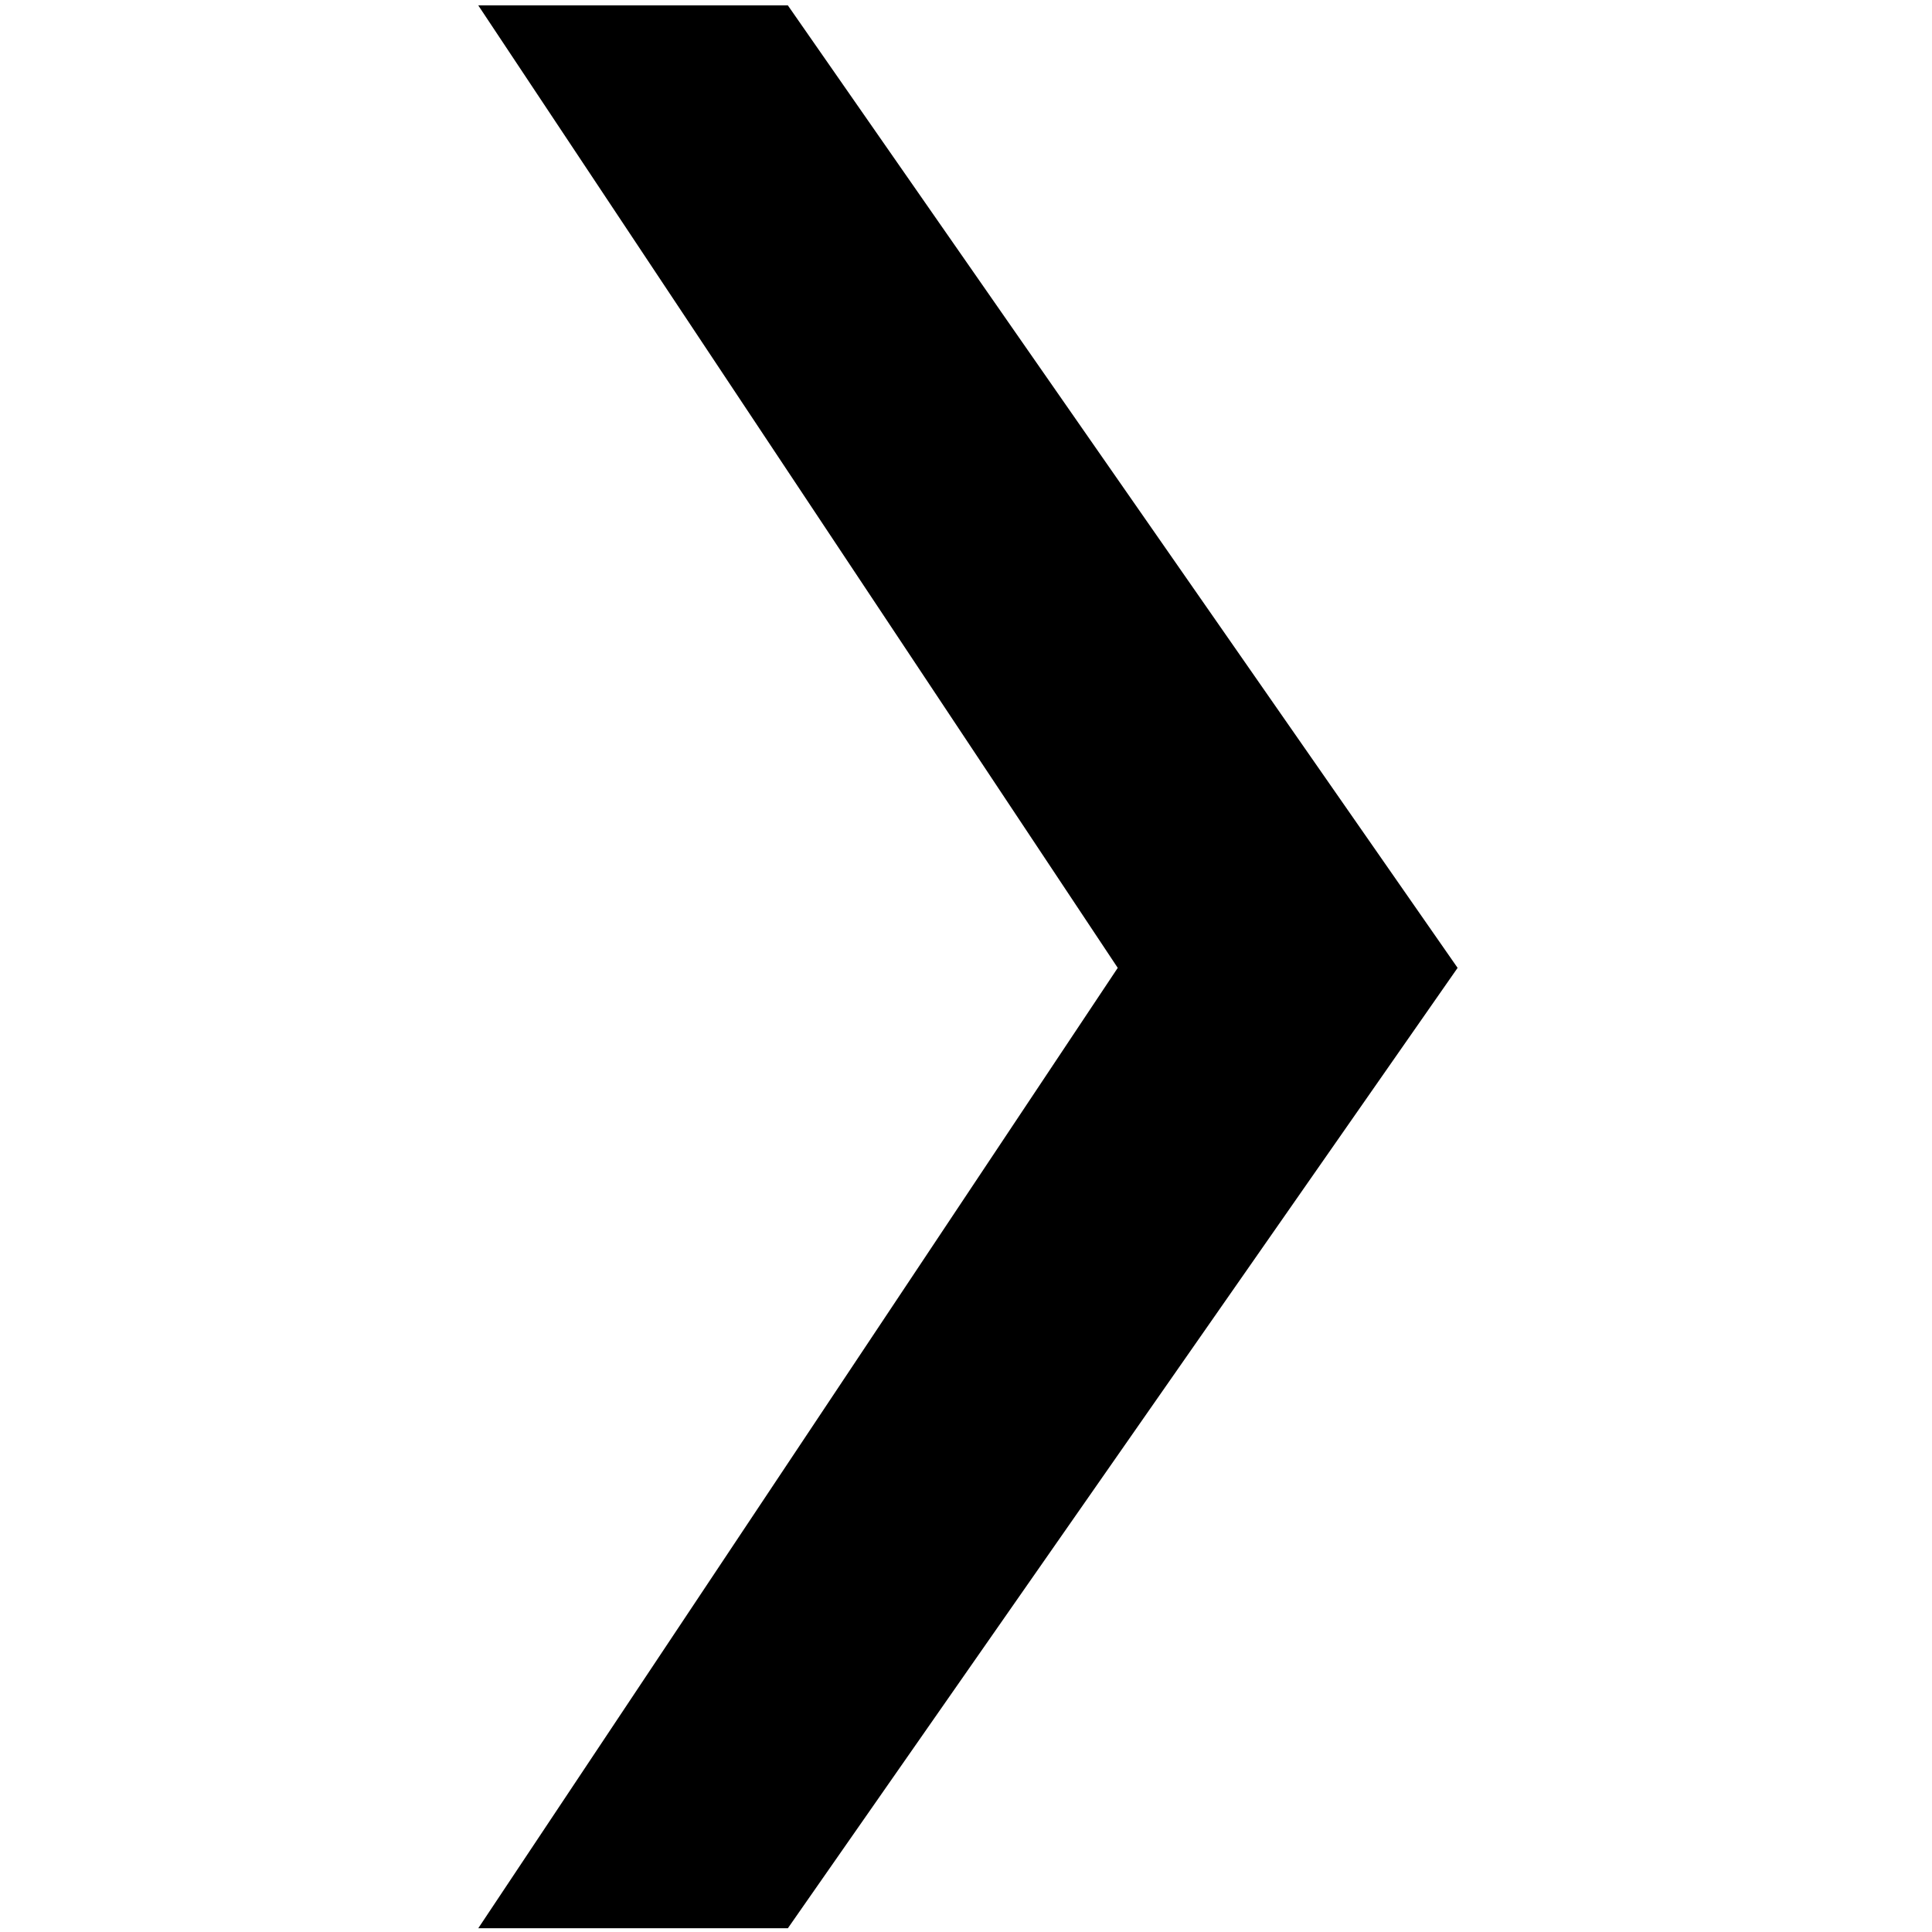
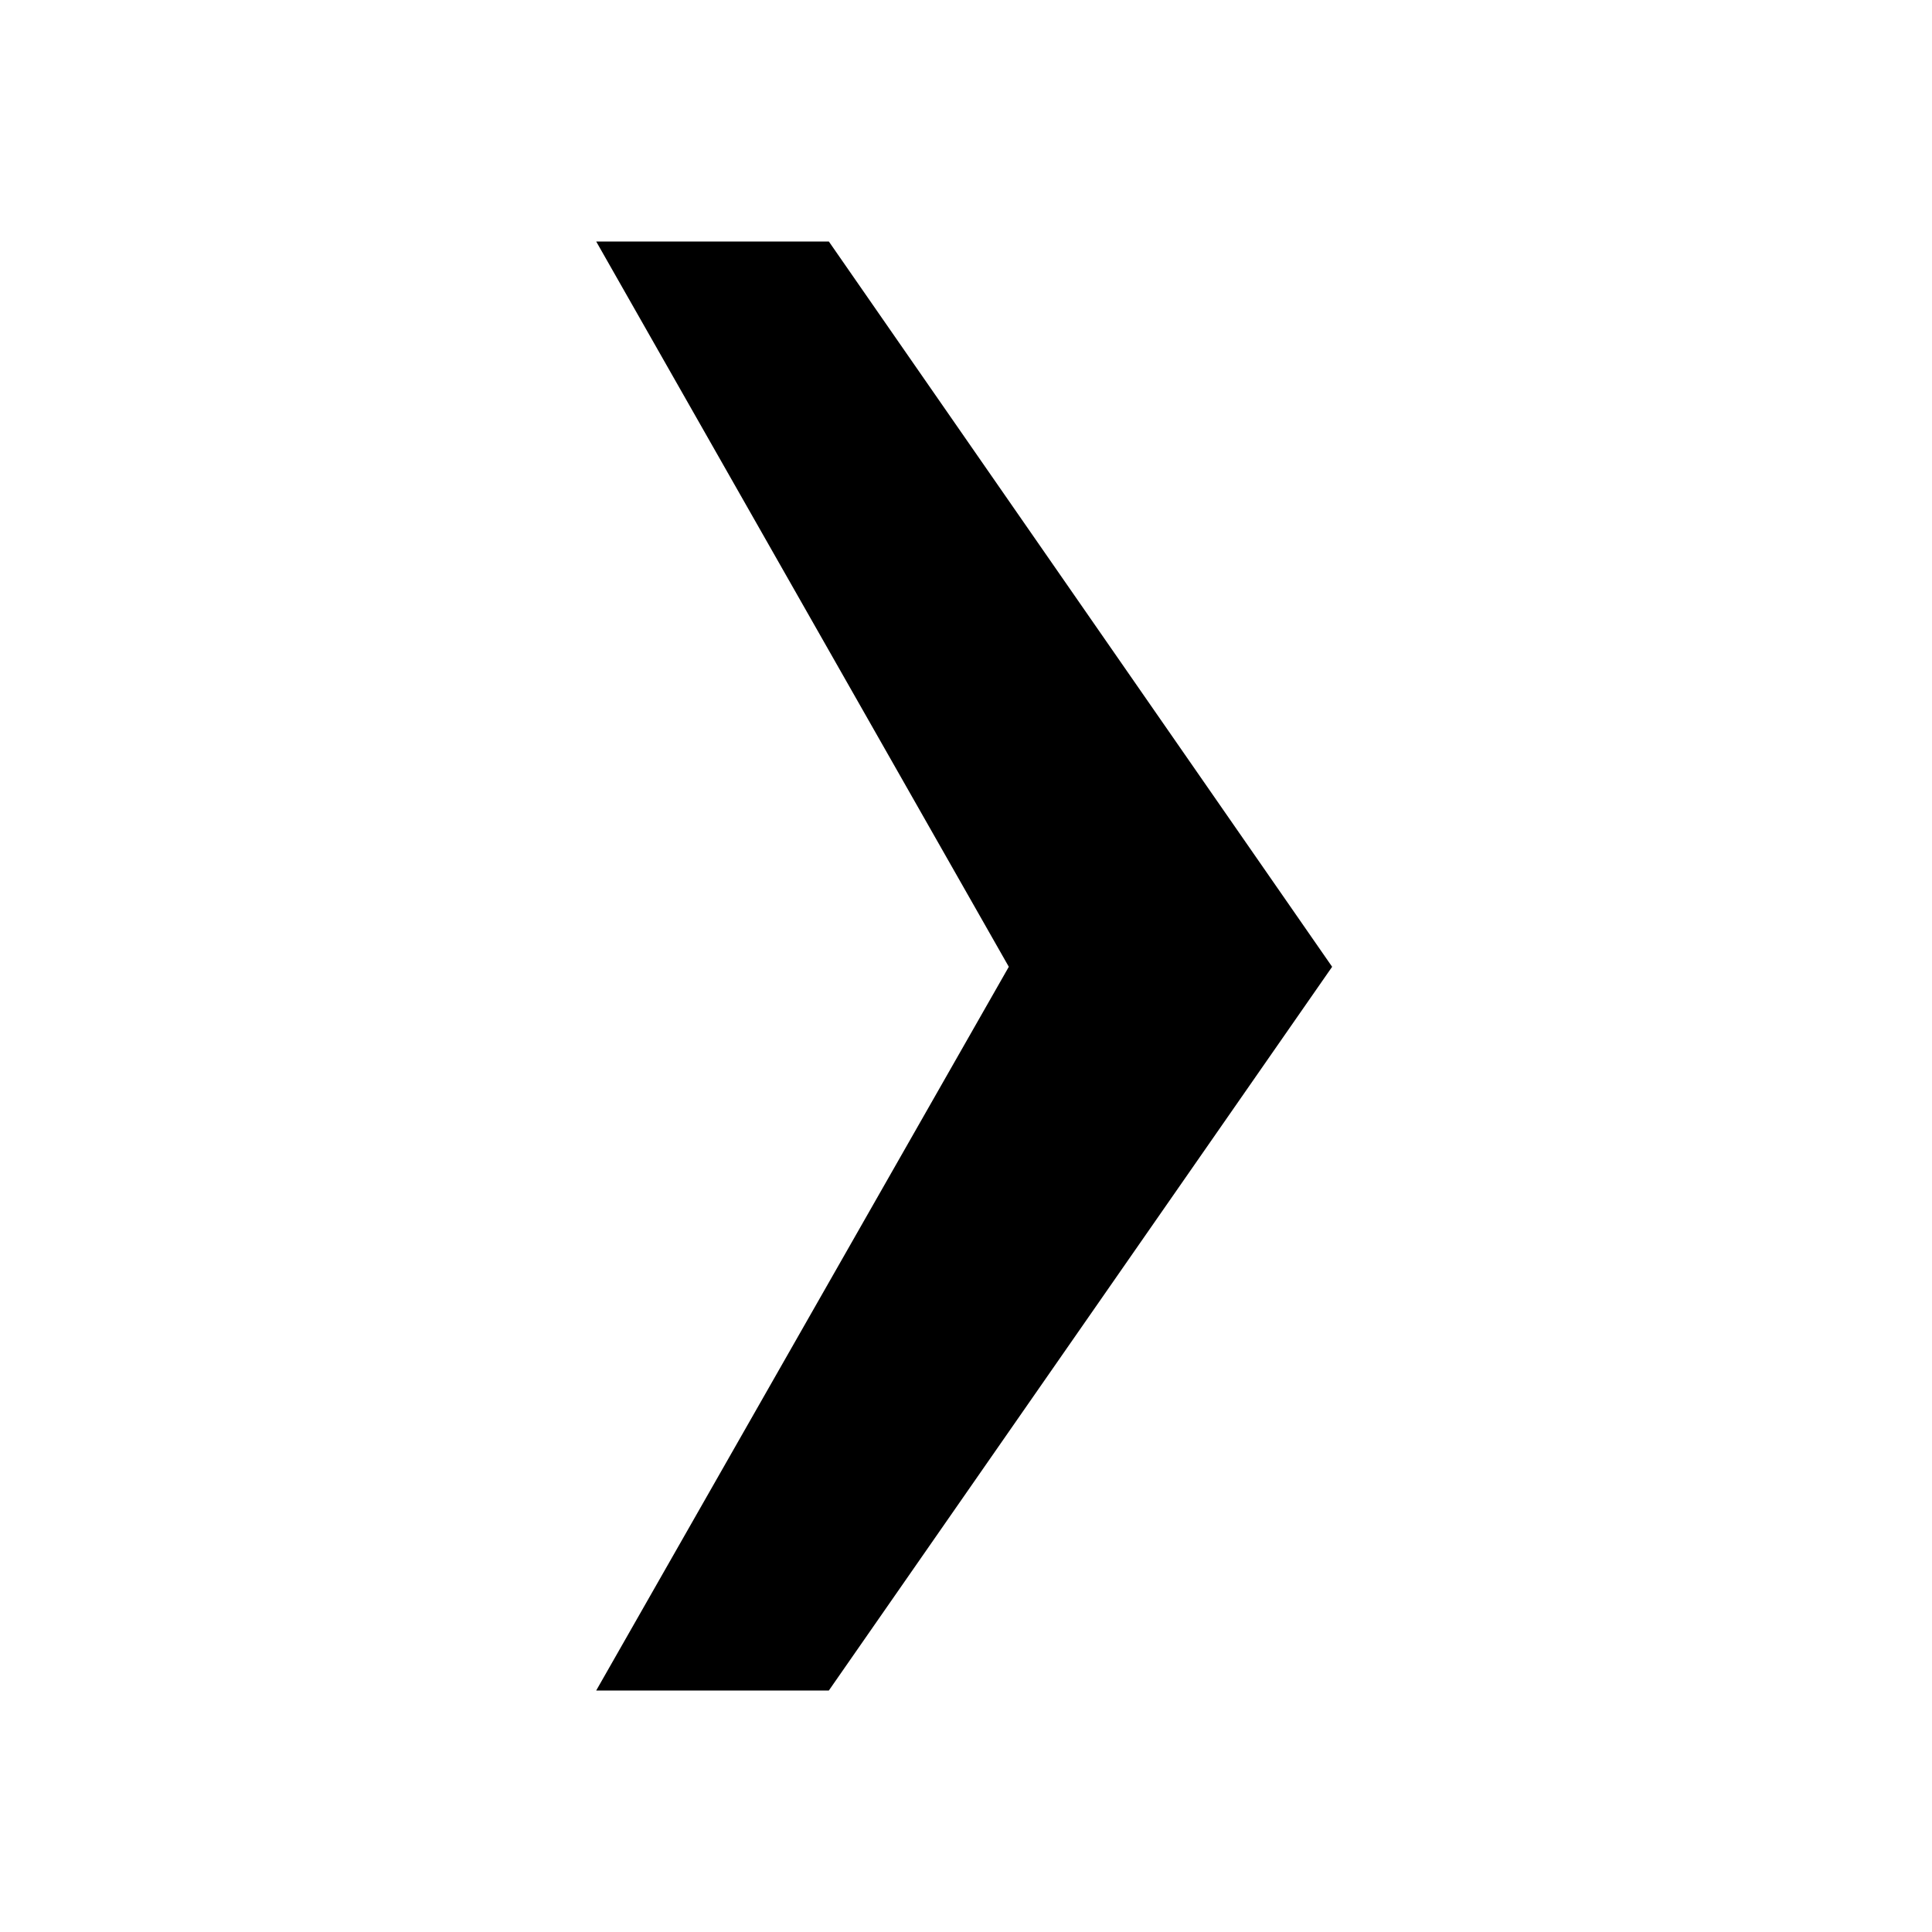
<svg xmlns="http://www.w3.org/2000/svg" width="256px" height="256px" viewBox="0 0 256 256" version="1.1">
  <defs />
  <g id="Page-1" stroke="none" stroke-width="1" fill="none" fill-rule="evenodd">
    <g id="cta-arrow" fill-rule="nonzero" fill="#000000">
-       <polygon id="Shape" points="193.14 128.248 104.395 255.504 63.372 255.504 148.107 128.248 63.372 0.713 104.395 0.713" />
+       <polygon id="Shape" points="176.515 128.105 109.827 224 79 224 133.672 128.105 79 32 109.827 32" />
    </g>
  </g>
</svg>
